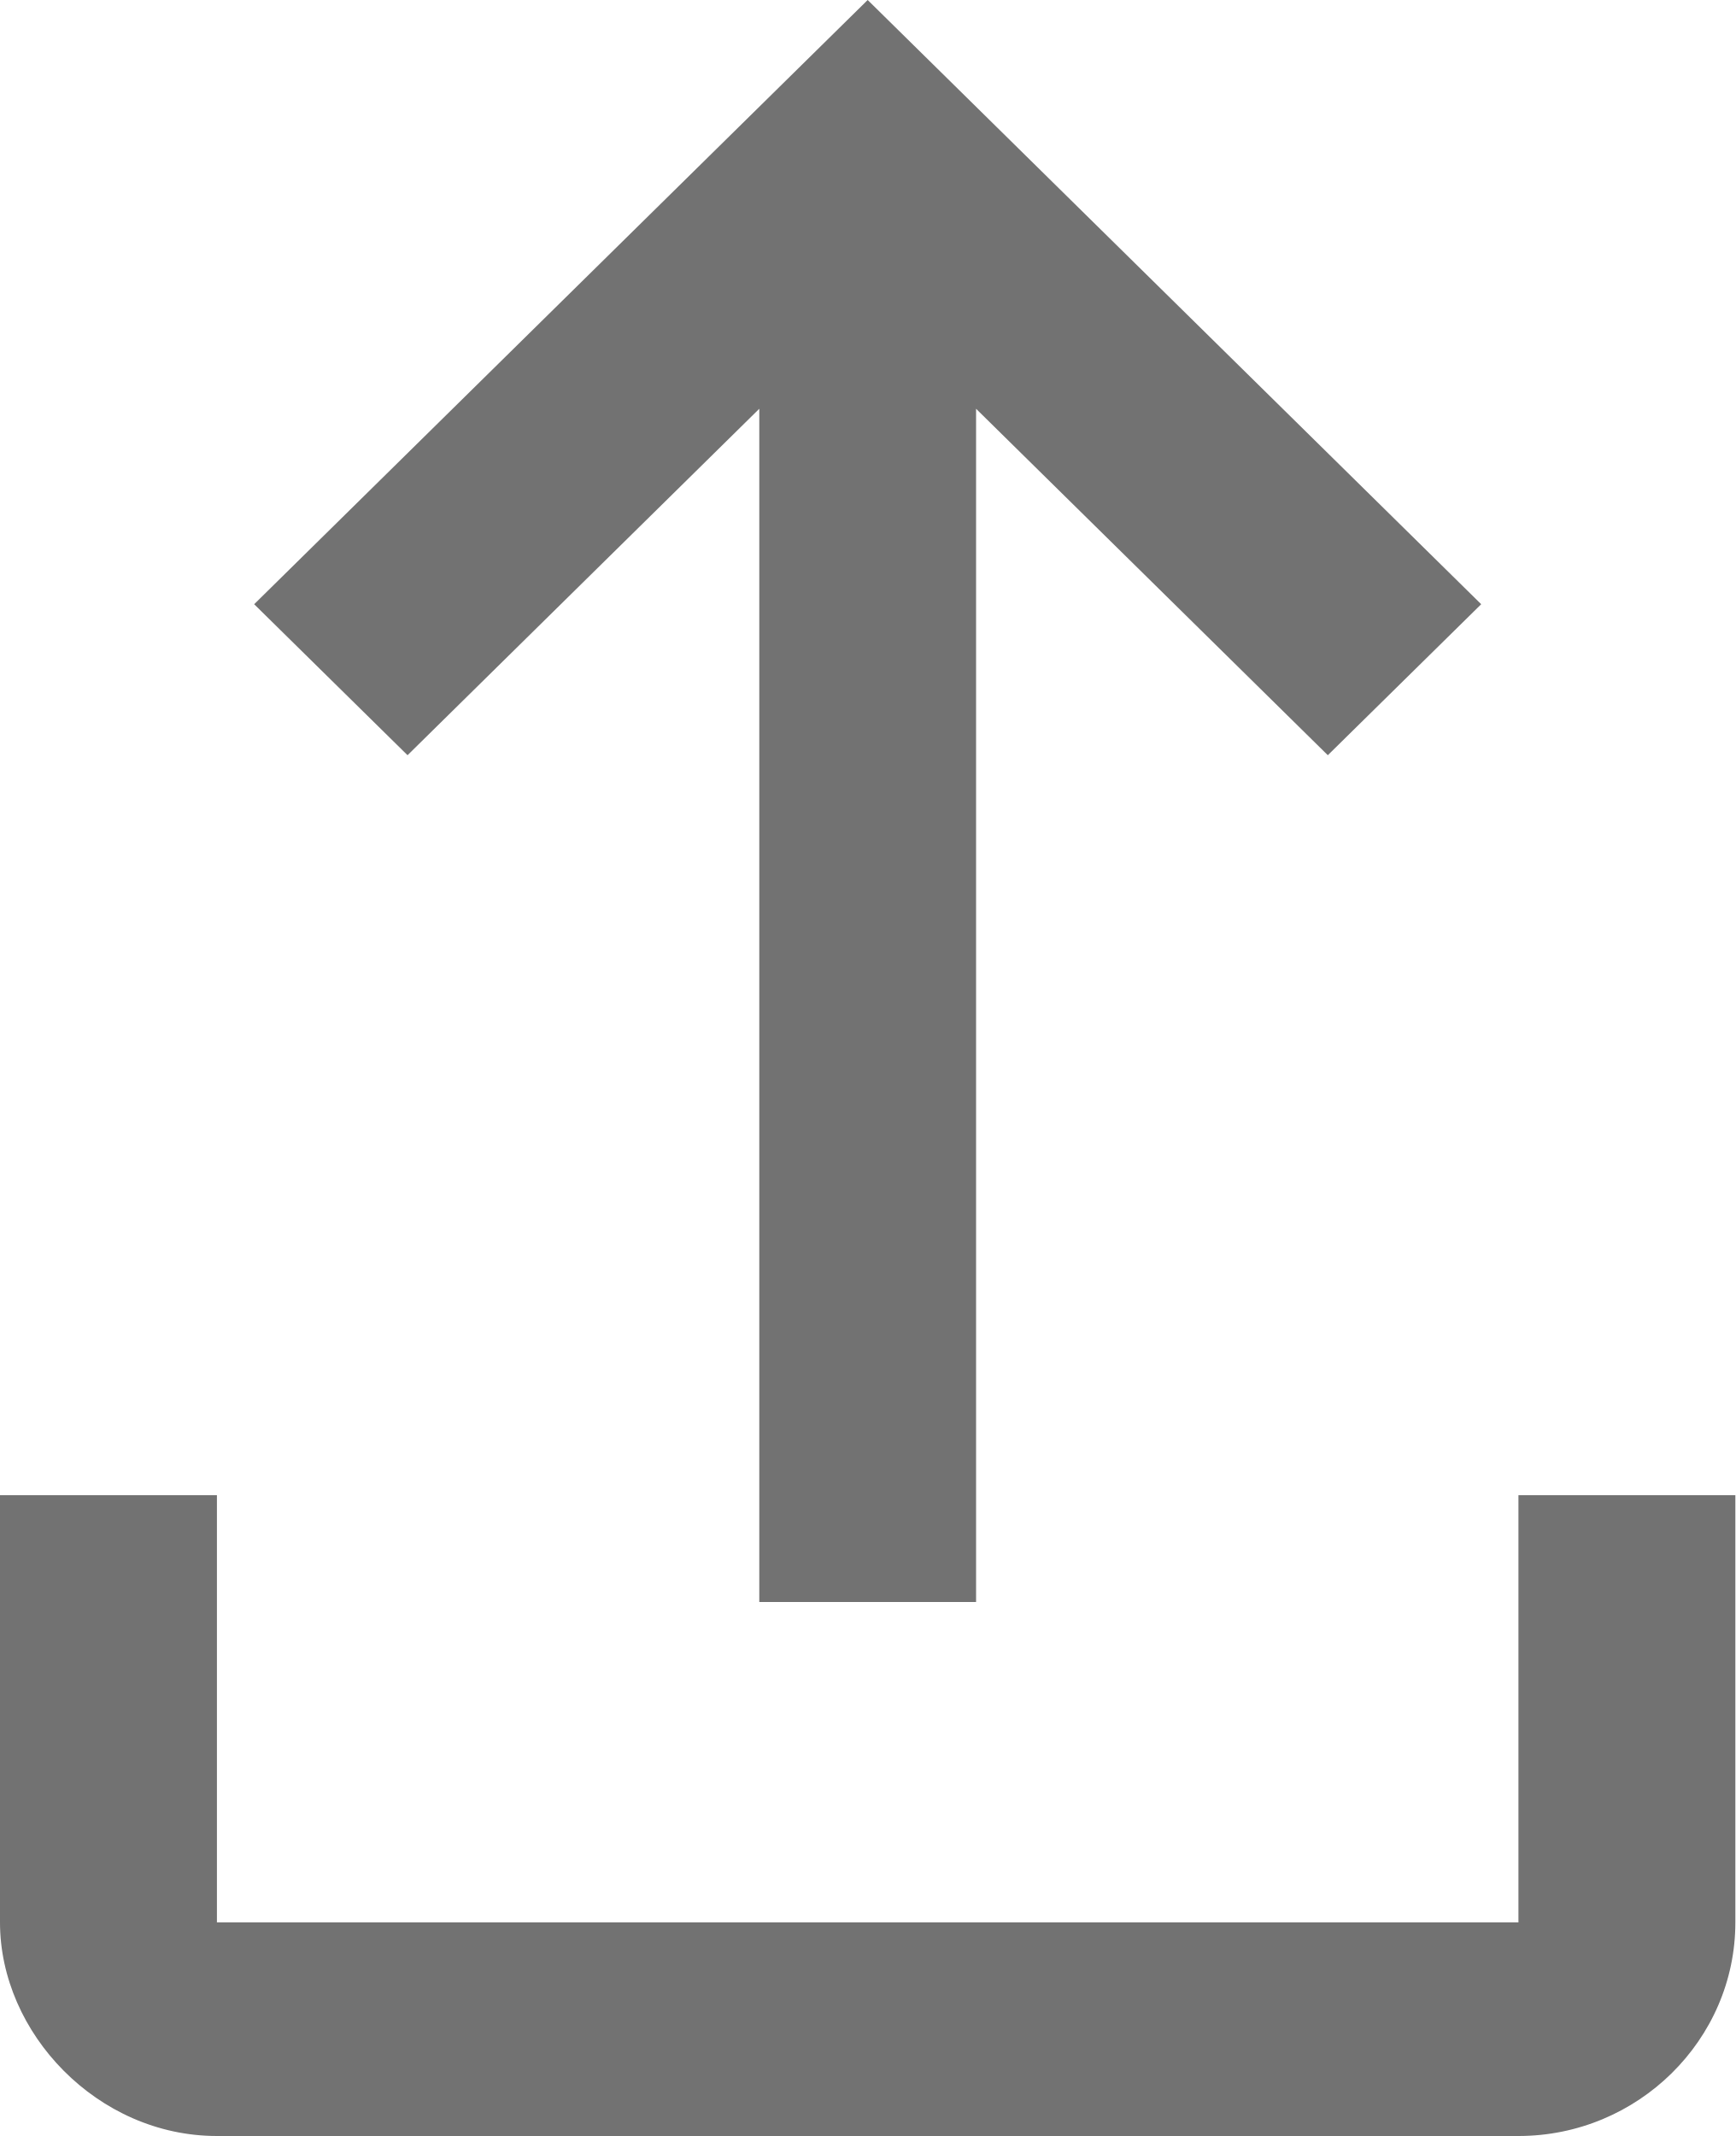
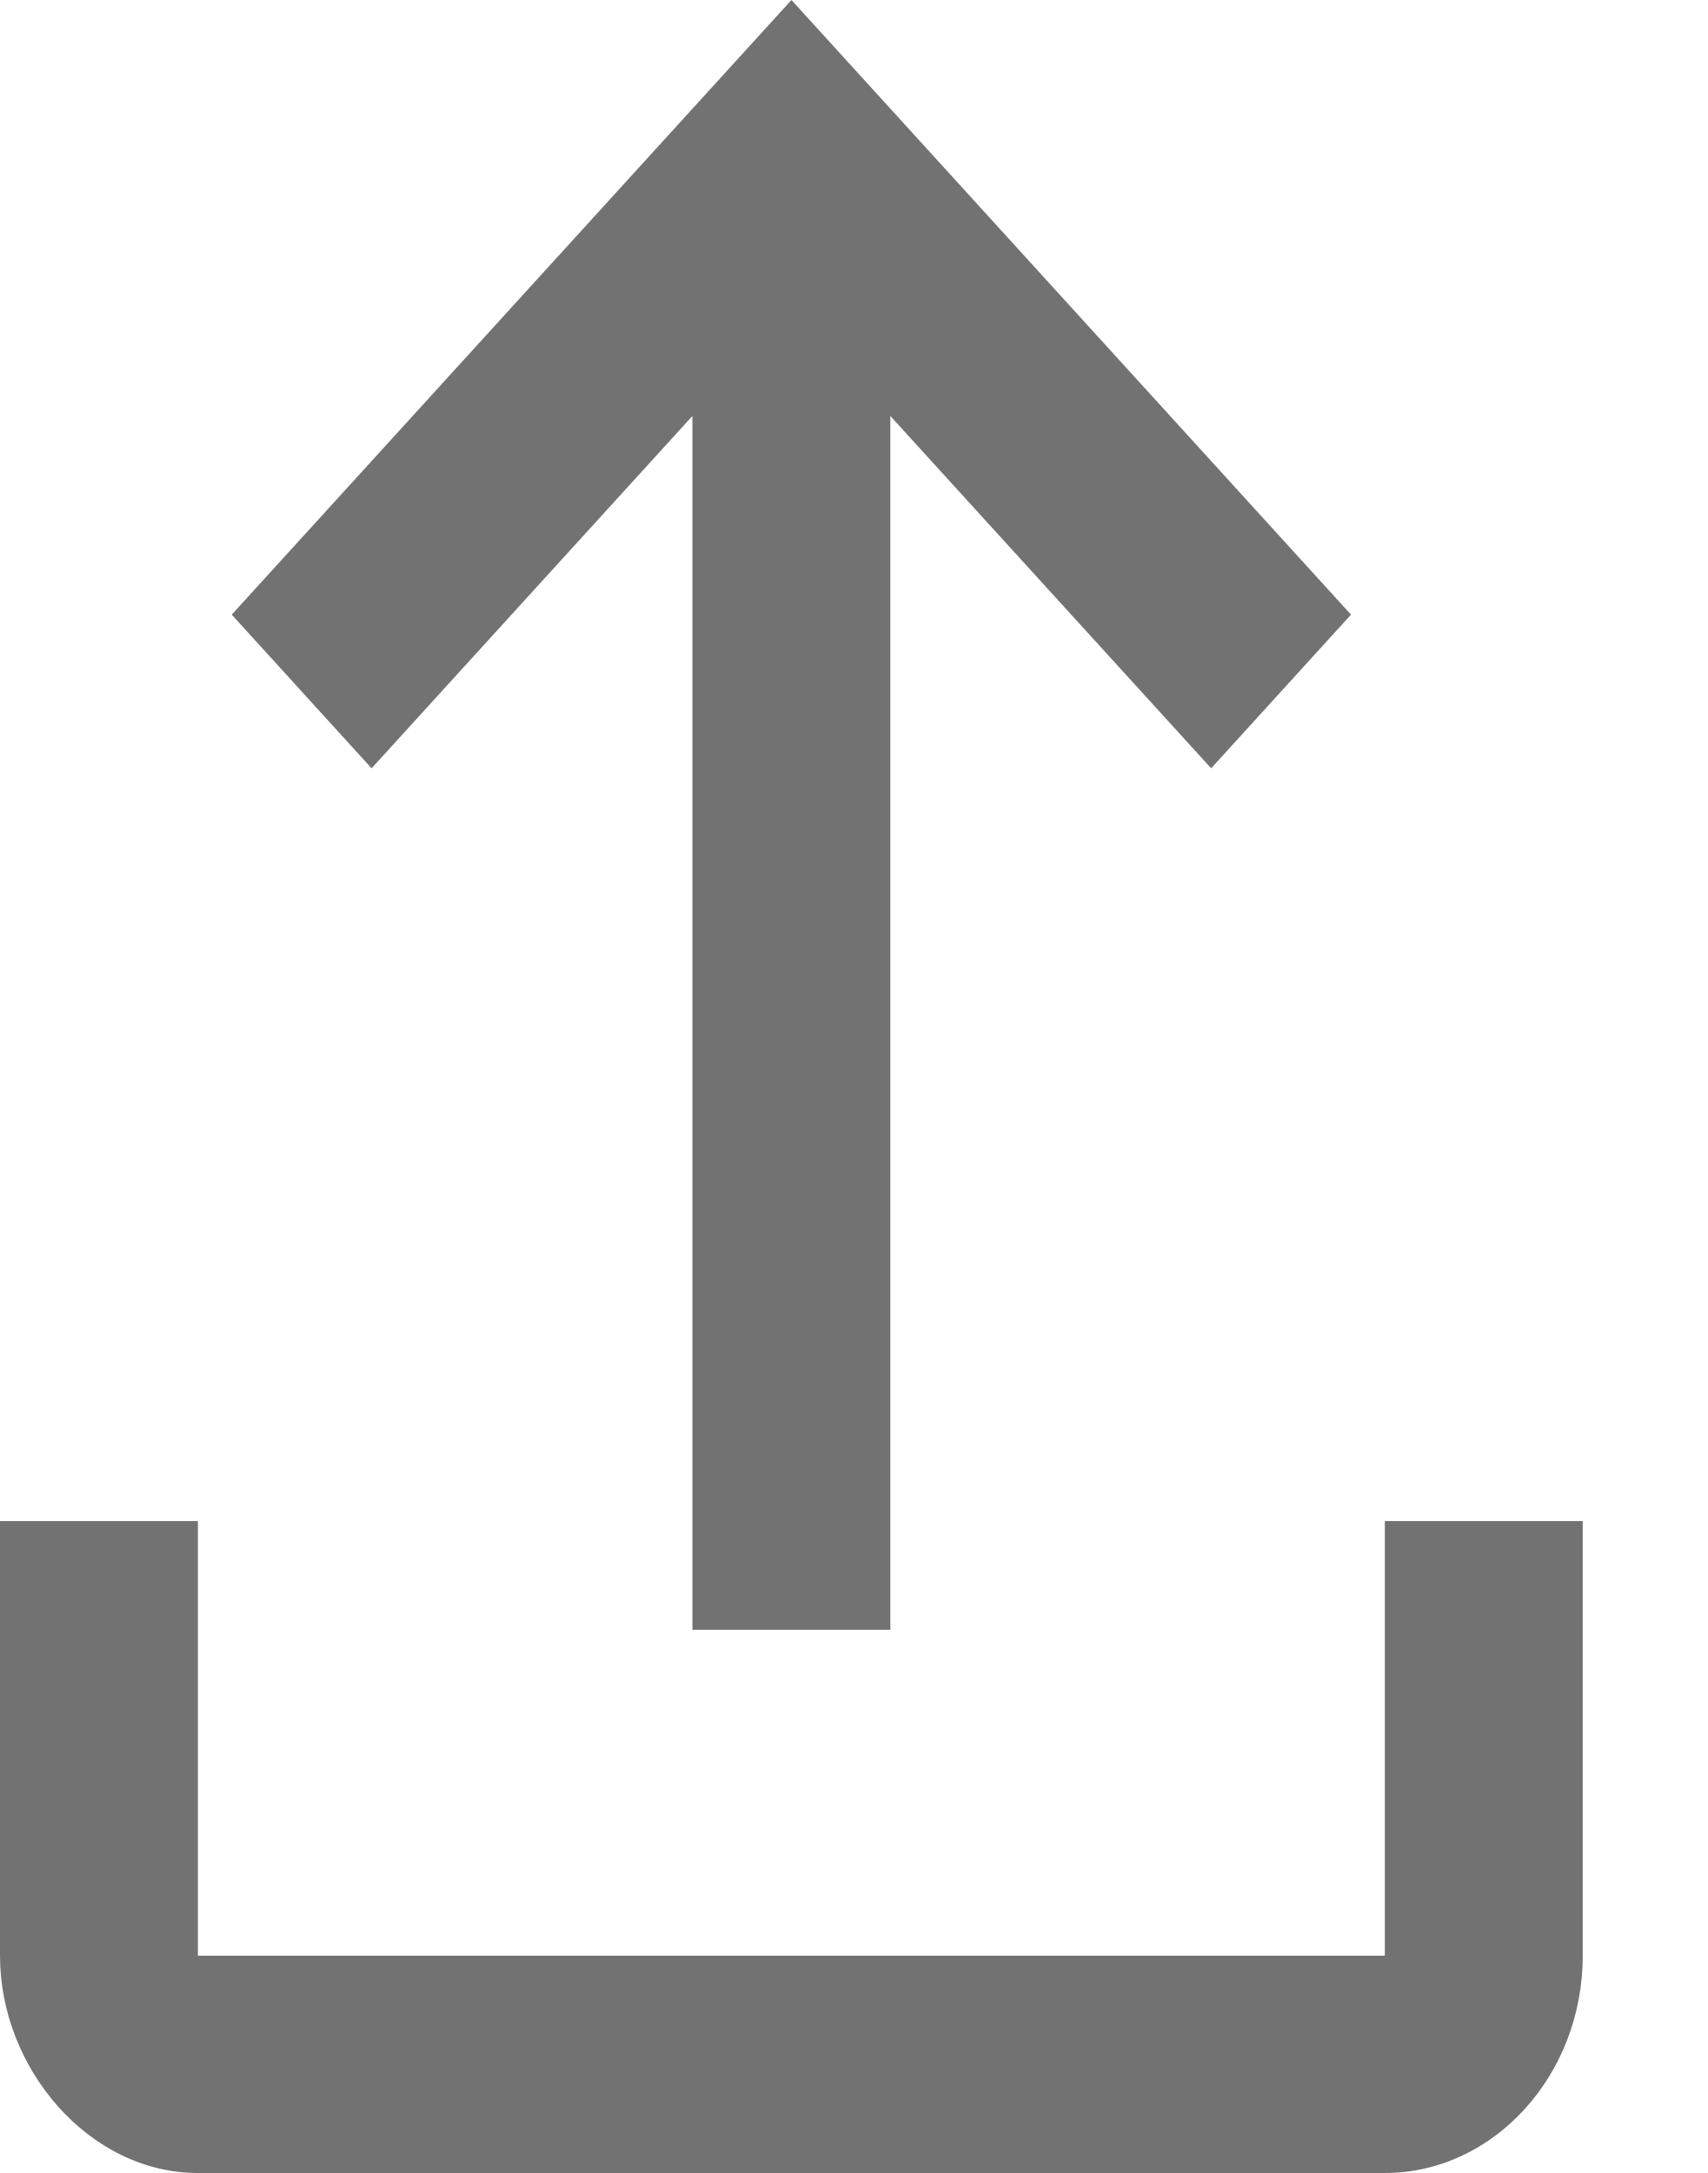
- <svg xmlns="http://www.w3.org/2000/svg" width="13" height="16" viewBox="0 0 13 16" fill="none">
-   <path fill-rule="evenodd" clip-rule="evenodd" d="M7.312 3.062V12H5.688V3.062L3.053 5.657L1.904 4.526L6.5 0L11.096 4.526L9.947 5.657L7.312 3.062ZM0 11.2H1.625V14.4H11.375V11.2H13V14.4C13 15.28 12.269 16 11.375 16H1.625C0.731 16 0 15.23 0 14.4V11.2Z" fill="#727272" />
+ <svg xmlns="http://www.w3.org/2000/svg" width="11" height="14" viewBox="0 0 11 14" fill="none">
+   <path fill-rule="evenodd" clip-rule="evenodd" d="M5.736 2.68V10.5H4.461V2.68L2.394 4.95L1.493 3.96L5.099 0L8.704 3.96L7.803 4.95L5.736 2.68ZM0 9.8H1.275V12.6H8.922V9.8H10.197V12.6C10.197 13.37 9.623 14 8.922 14H1.275C0.574 14 0 13.326 0 12.6V9.8Z" fill="#727272" />
</svg>
